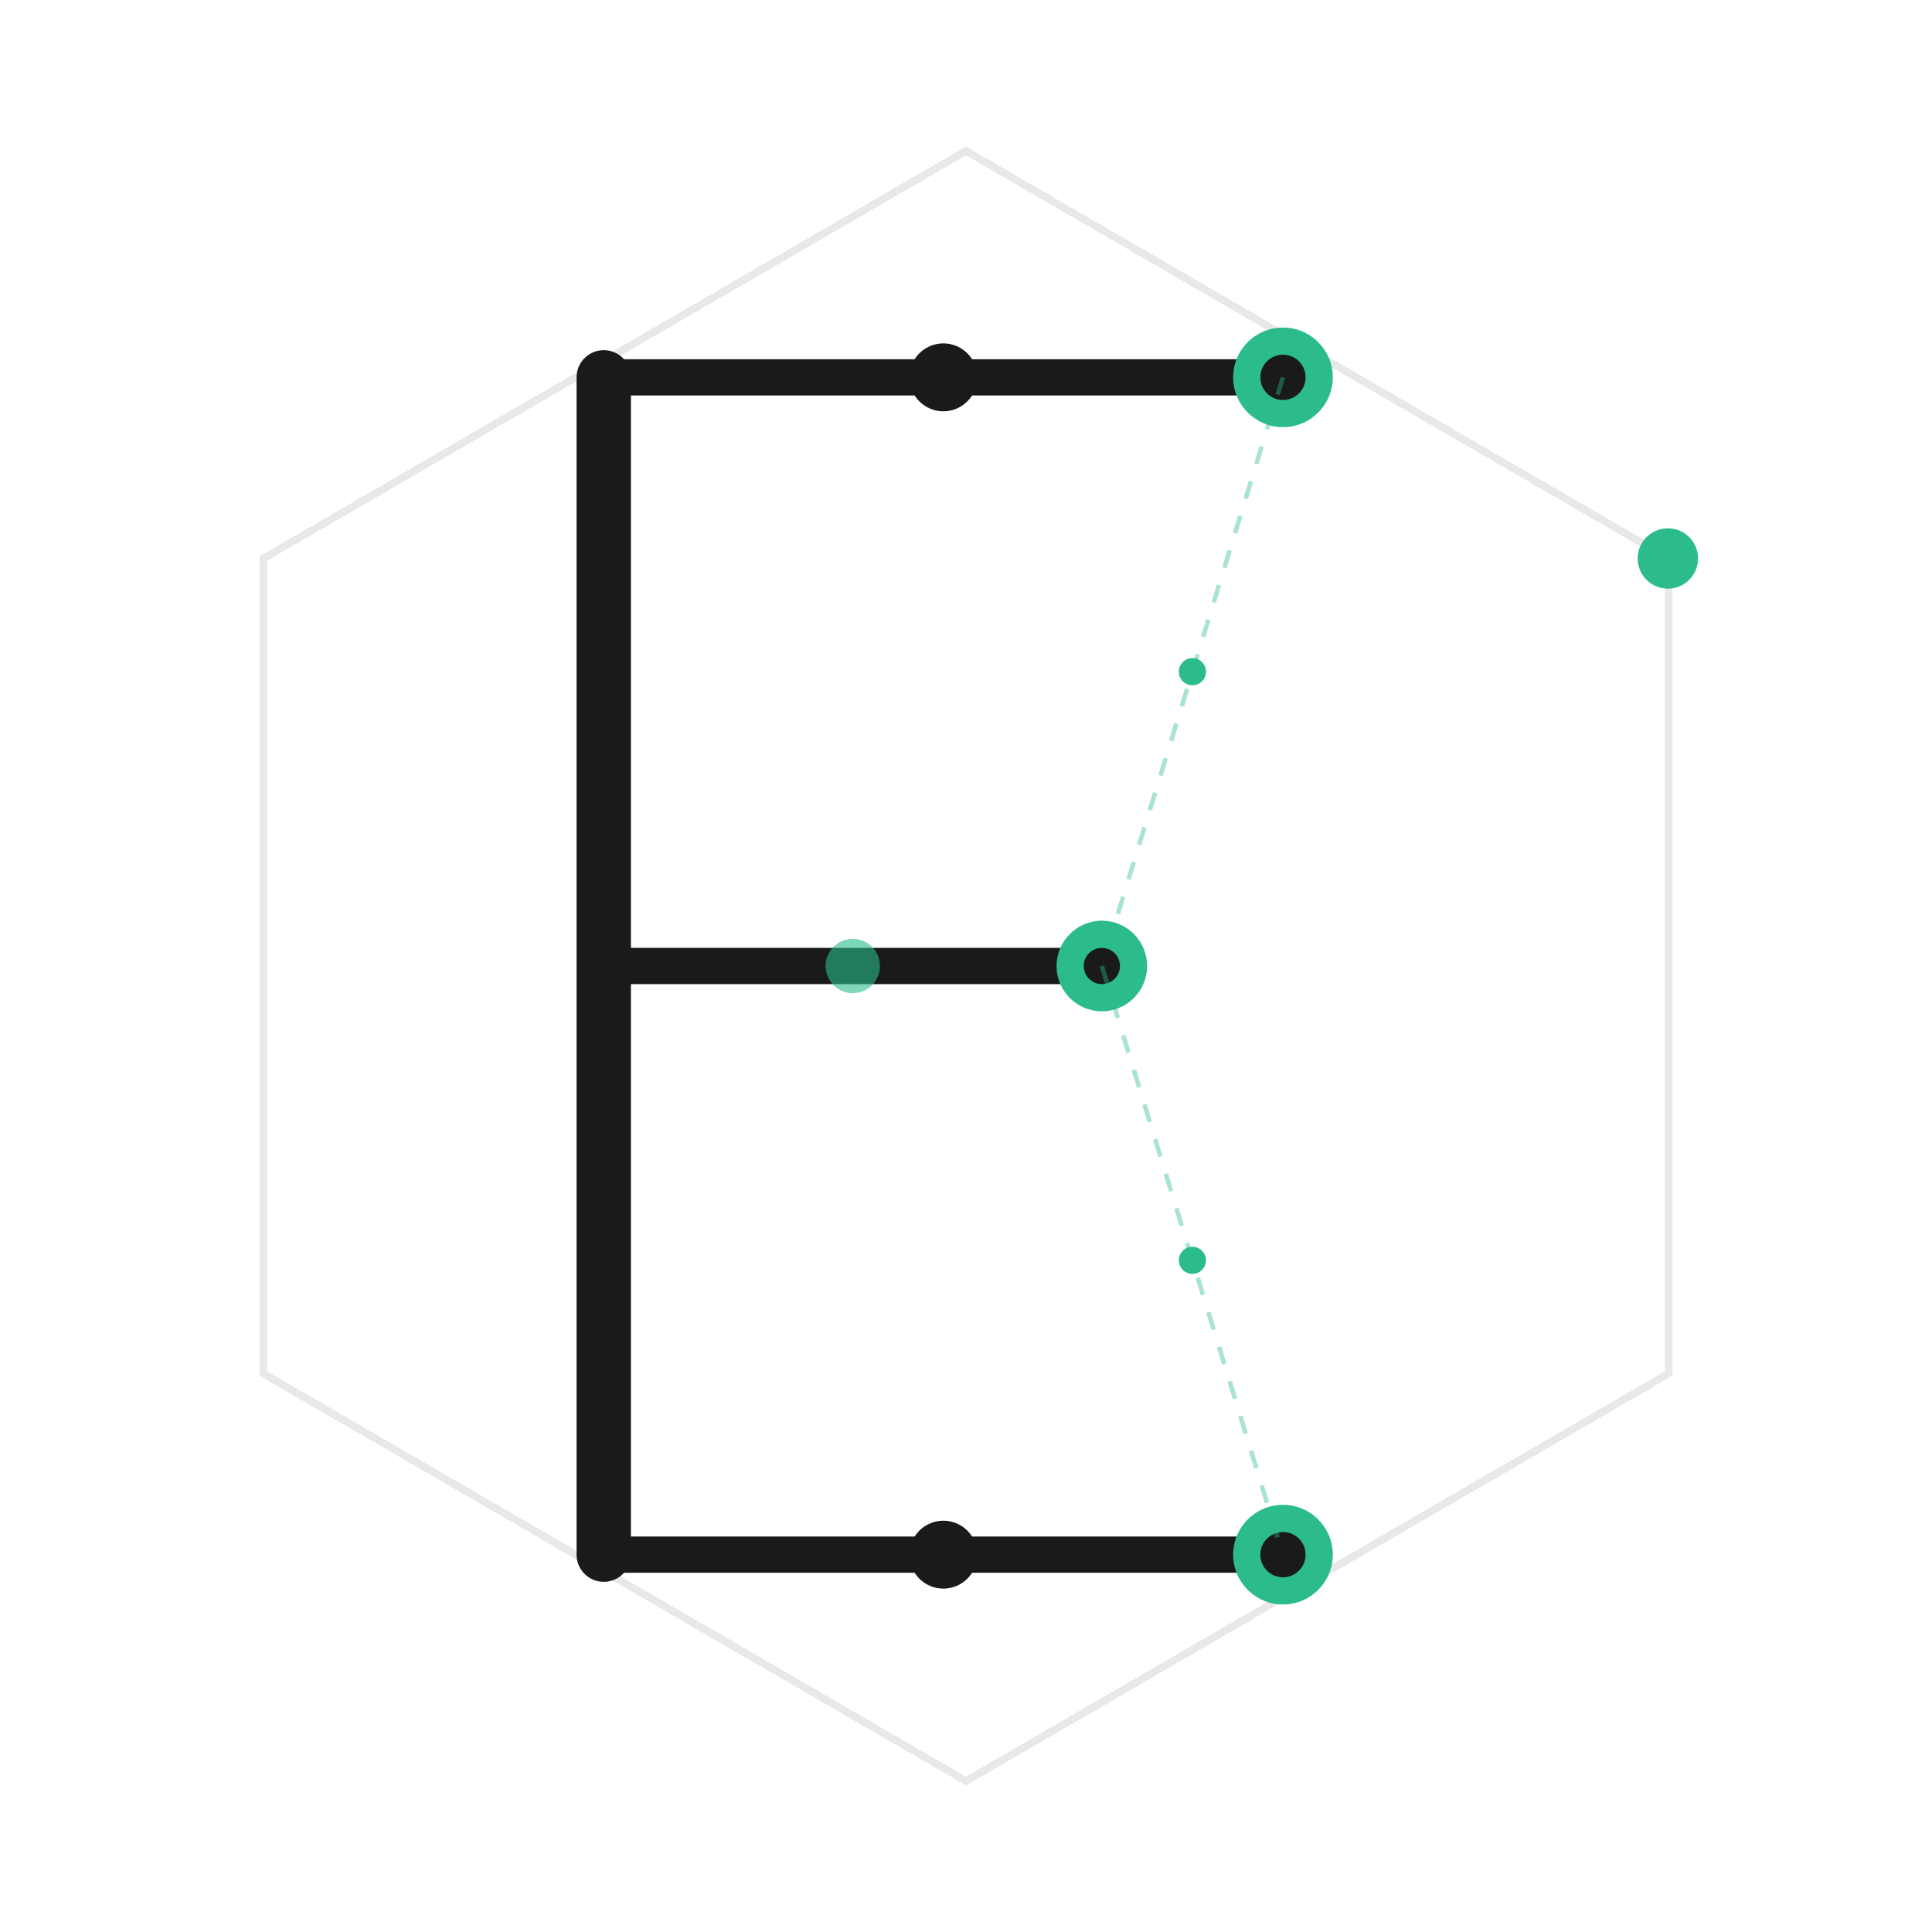
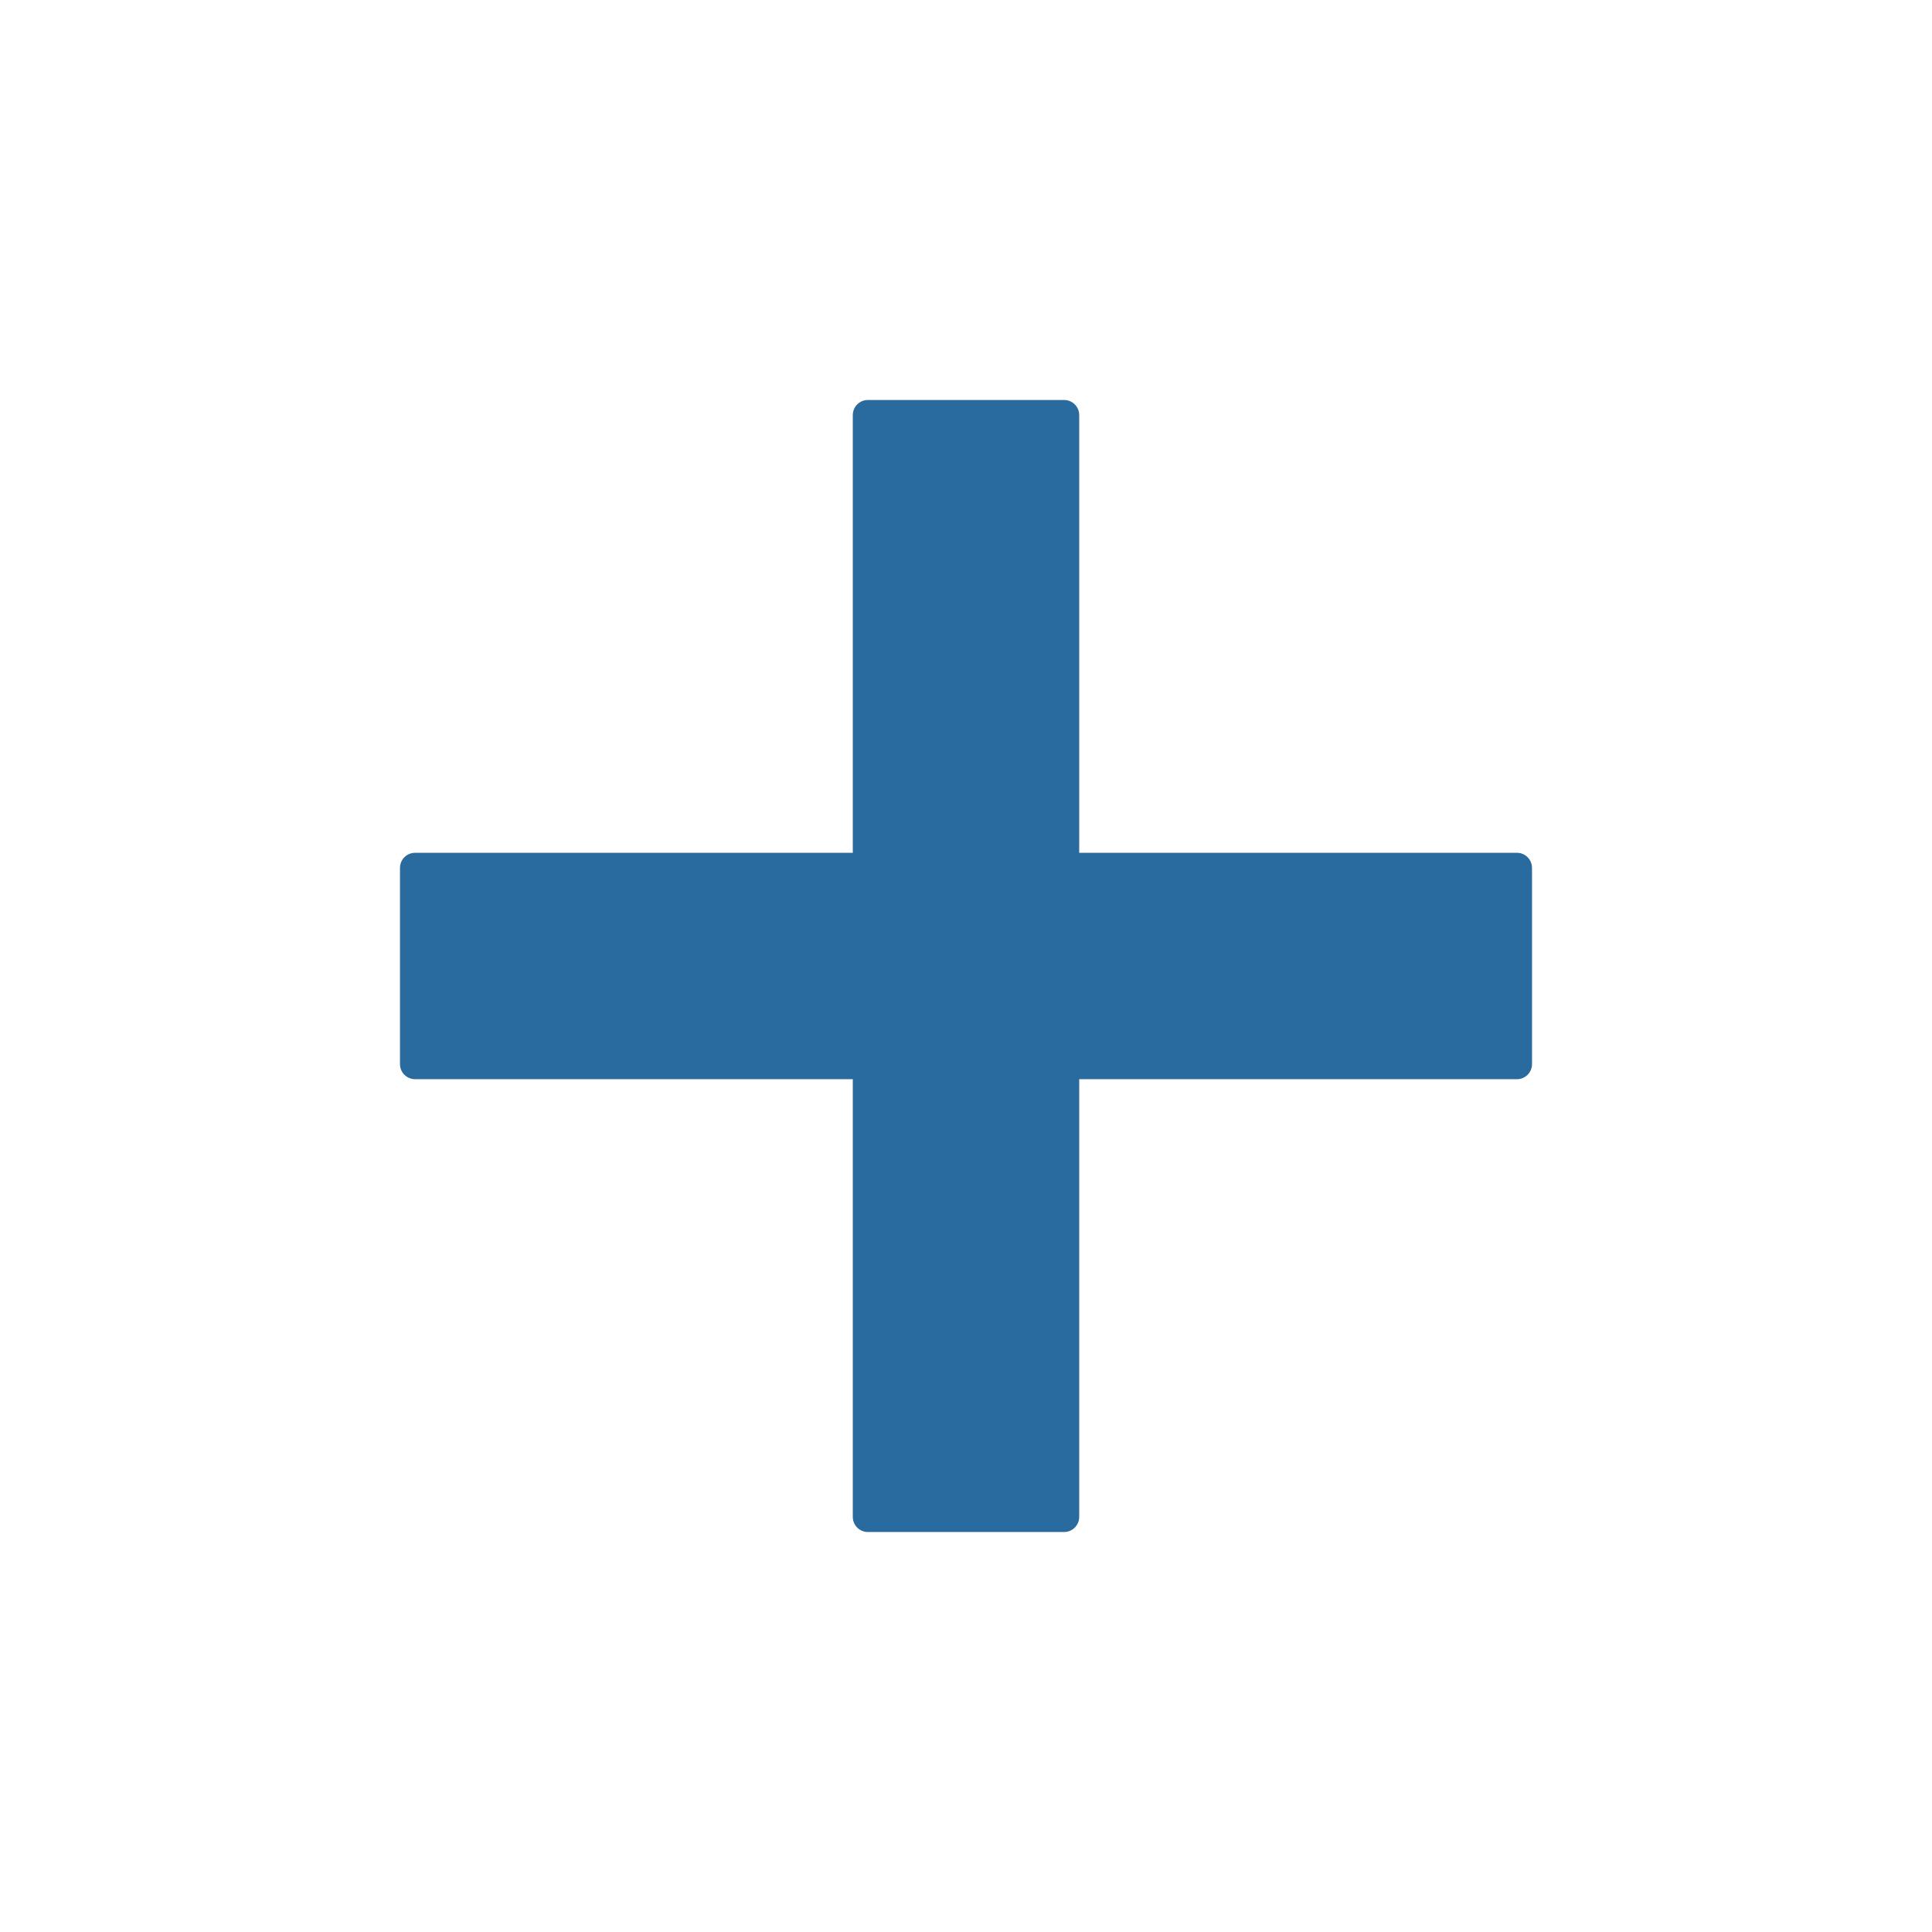
<svg xmlns="http://www.w3.org/2000/svg" width="512" height="512" viewBox="0 0 512 512" fill="none">
-   <defs>
-     <linearGradient id="logo-gradient" x1="0%" y1="0%" x2="100%" y2="100%">
-       <stop offset="0%" style="stop-color:#1A1A1A;stop-opacity:1" />
-       <stop offset="100%" style="stop-color:#2BBC8A;stop-opacity:1" />
-     </linearGradient>
-     <filter id="soft-glow" x="-20%" y="-20%" width="140%" height="140%">
-       <feGaussianBlur stdDeviation="5" result="blur" />
-       <feComposite in="SourceGraphic" in2="blur" operator="over" />
-     </filter>
-   </defs>
-   <path d="M256 40L442.21 148V364L256 472L69.79 364V148L256 40Z" stroke="#1A1A1A" stroke-width="2" stroke-opacity="0.1" />
-   <g transform="translate(100, 100) scale(0.6)">
-     <path d="M100 0V520" stroke="#1A1A1A" stroke-width="24" stroke-linecap="round" />
-     <path d="M100 50V470" stroke="url(#logo-gradient)" stroke-width="12" stroke-linecap="round" />
-     <path d="M100 0H400" stroke="#1A1A1A" stroke-width="16" stroke-linecap="round" />
-     <circle cx="250" cy="0" r="15" fill="#1A1A1A" />
-     <circle cx="400" cy="0" r="22" fill="#2BBC8A" />
-     <circle cx="400" cy="0" r="10" fill="#1A1A1A" />
-     <path d="M100 260H320" stroke="#1A1A1A" stroke-width="16" stroke-linecap="round" />
-     <circle cx="210" cy="260" r="12" fill="#2BBC8A" fill-opacity="0.6" />
-     <circle cx="320" cy="260" r="20" fill="#2BBC8A" />
-     <circle cx="320" cy="260" r="8" fill="#1A1A1A" />
-     <path d="M100 520H400" stroke="#1A1A1A" stroke-width="16" stroke-linecap="round" />
-     <circle cx="250" cy="520" r="15" fill="#1A1A1A" />
-     <circle cx="400" cy="520" r="22" fill="#2BBC8A" />
-     <circle cx="400" cy="520" r="10" fill="#1A1A1A" />
-     <line x1="400" y1="0" x2="320" y2="260" stroke="#2BBC8A" stroke-width="2" stroke-dasharray="8 8" opacity="0.4" />
-     <line x1="320" y1="260" x2="400" y2="520" stroke="#2BBC8A" stroke-width="2" stroke-dasharray="8 8" opacity="0.4" />
-     <circle cx="360" cy="130" r="6" fill="#2BBC8A" />
-     <circle cx="360" cy="390" r="6" fill="#2BBC8A" />
-   </g>
-   <circle cx="442" cy="148" r="8" fill="#2BBC8A" />
+   <rect x="226" y="106" width="60" height="300" rx="4" fill="#296b9f" />
+   <rect x="106" y="226" width="300" height="60" rx="4" fill="#296b9f" />
</svg>
